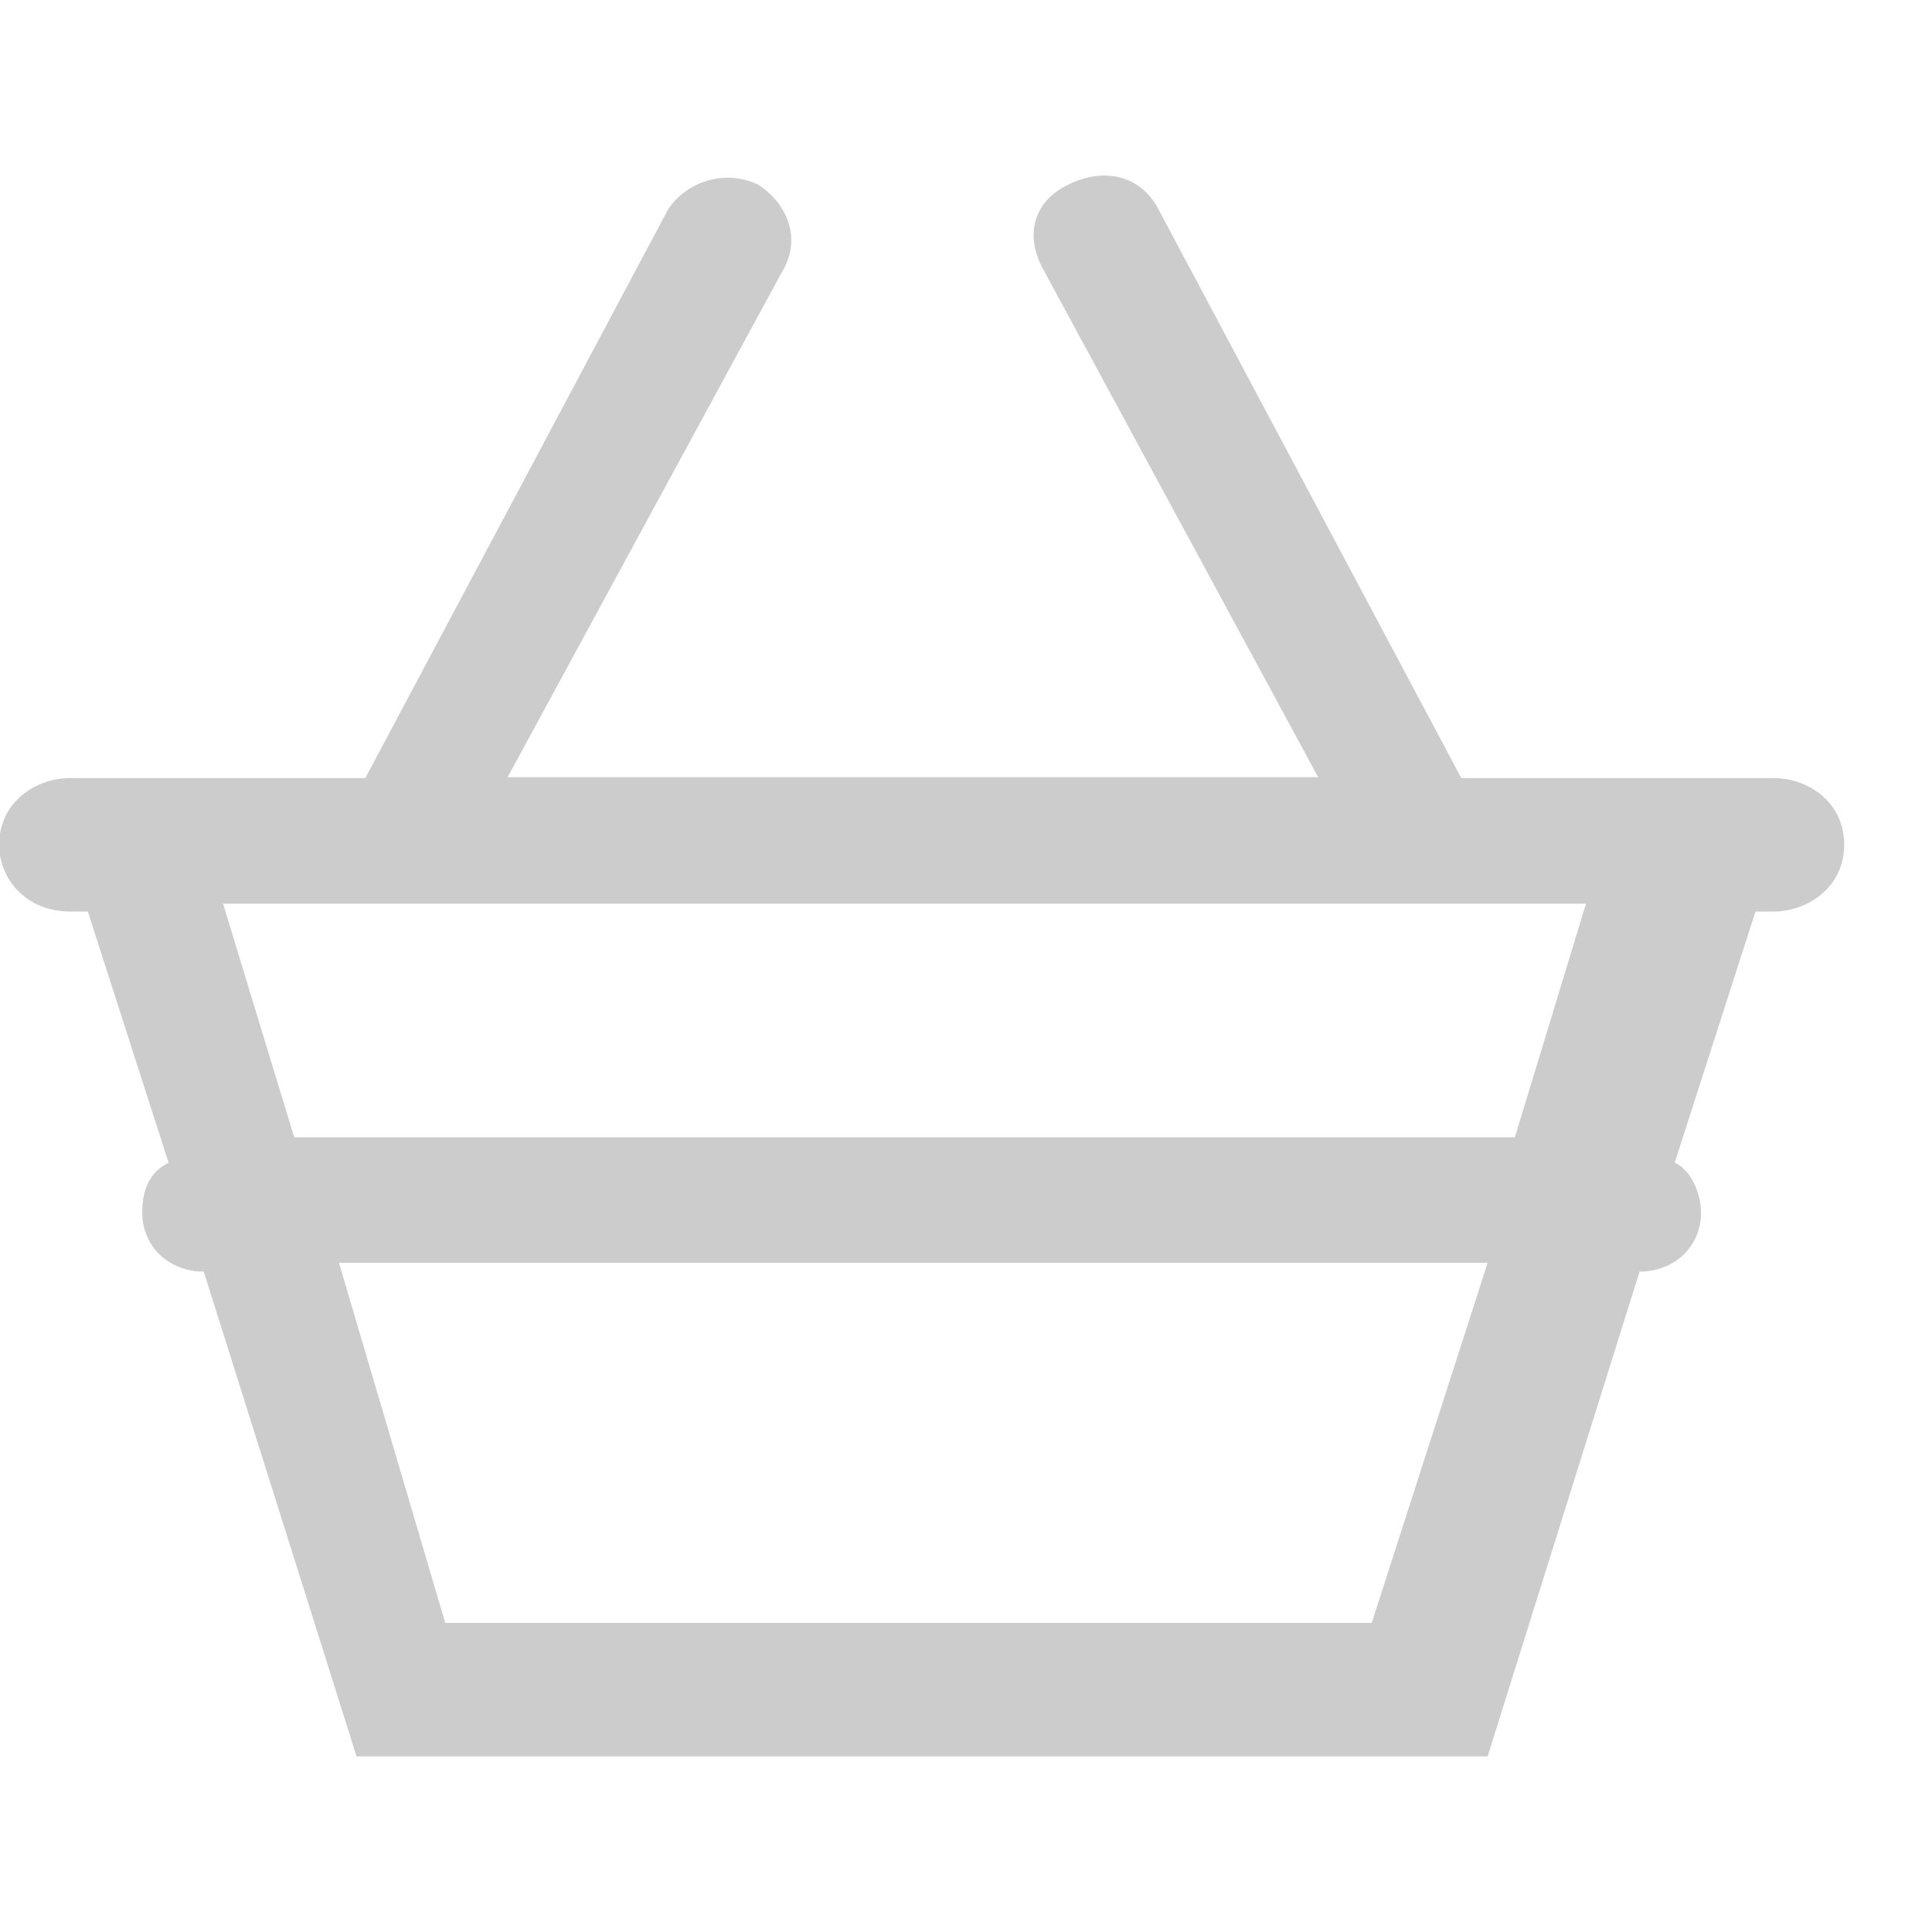
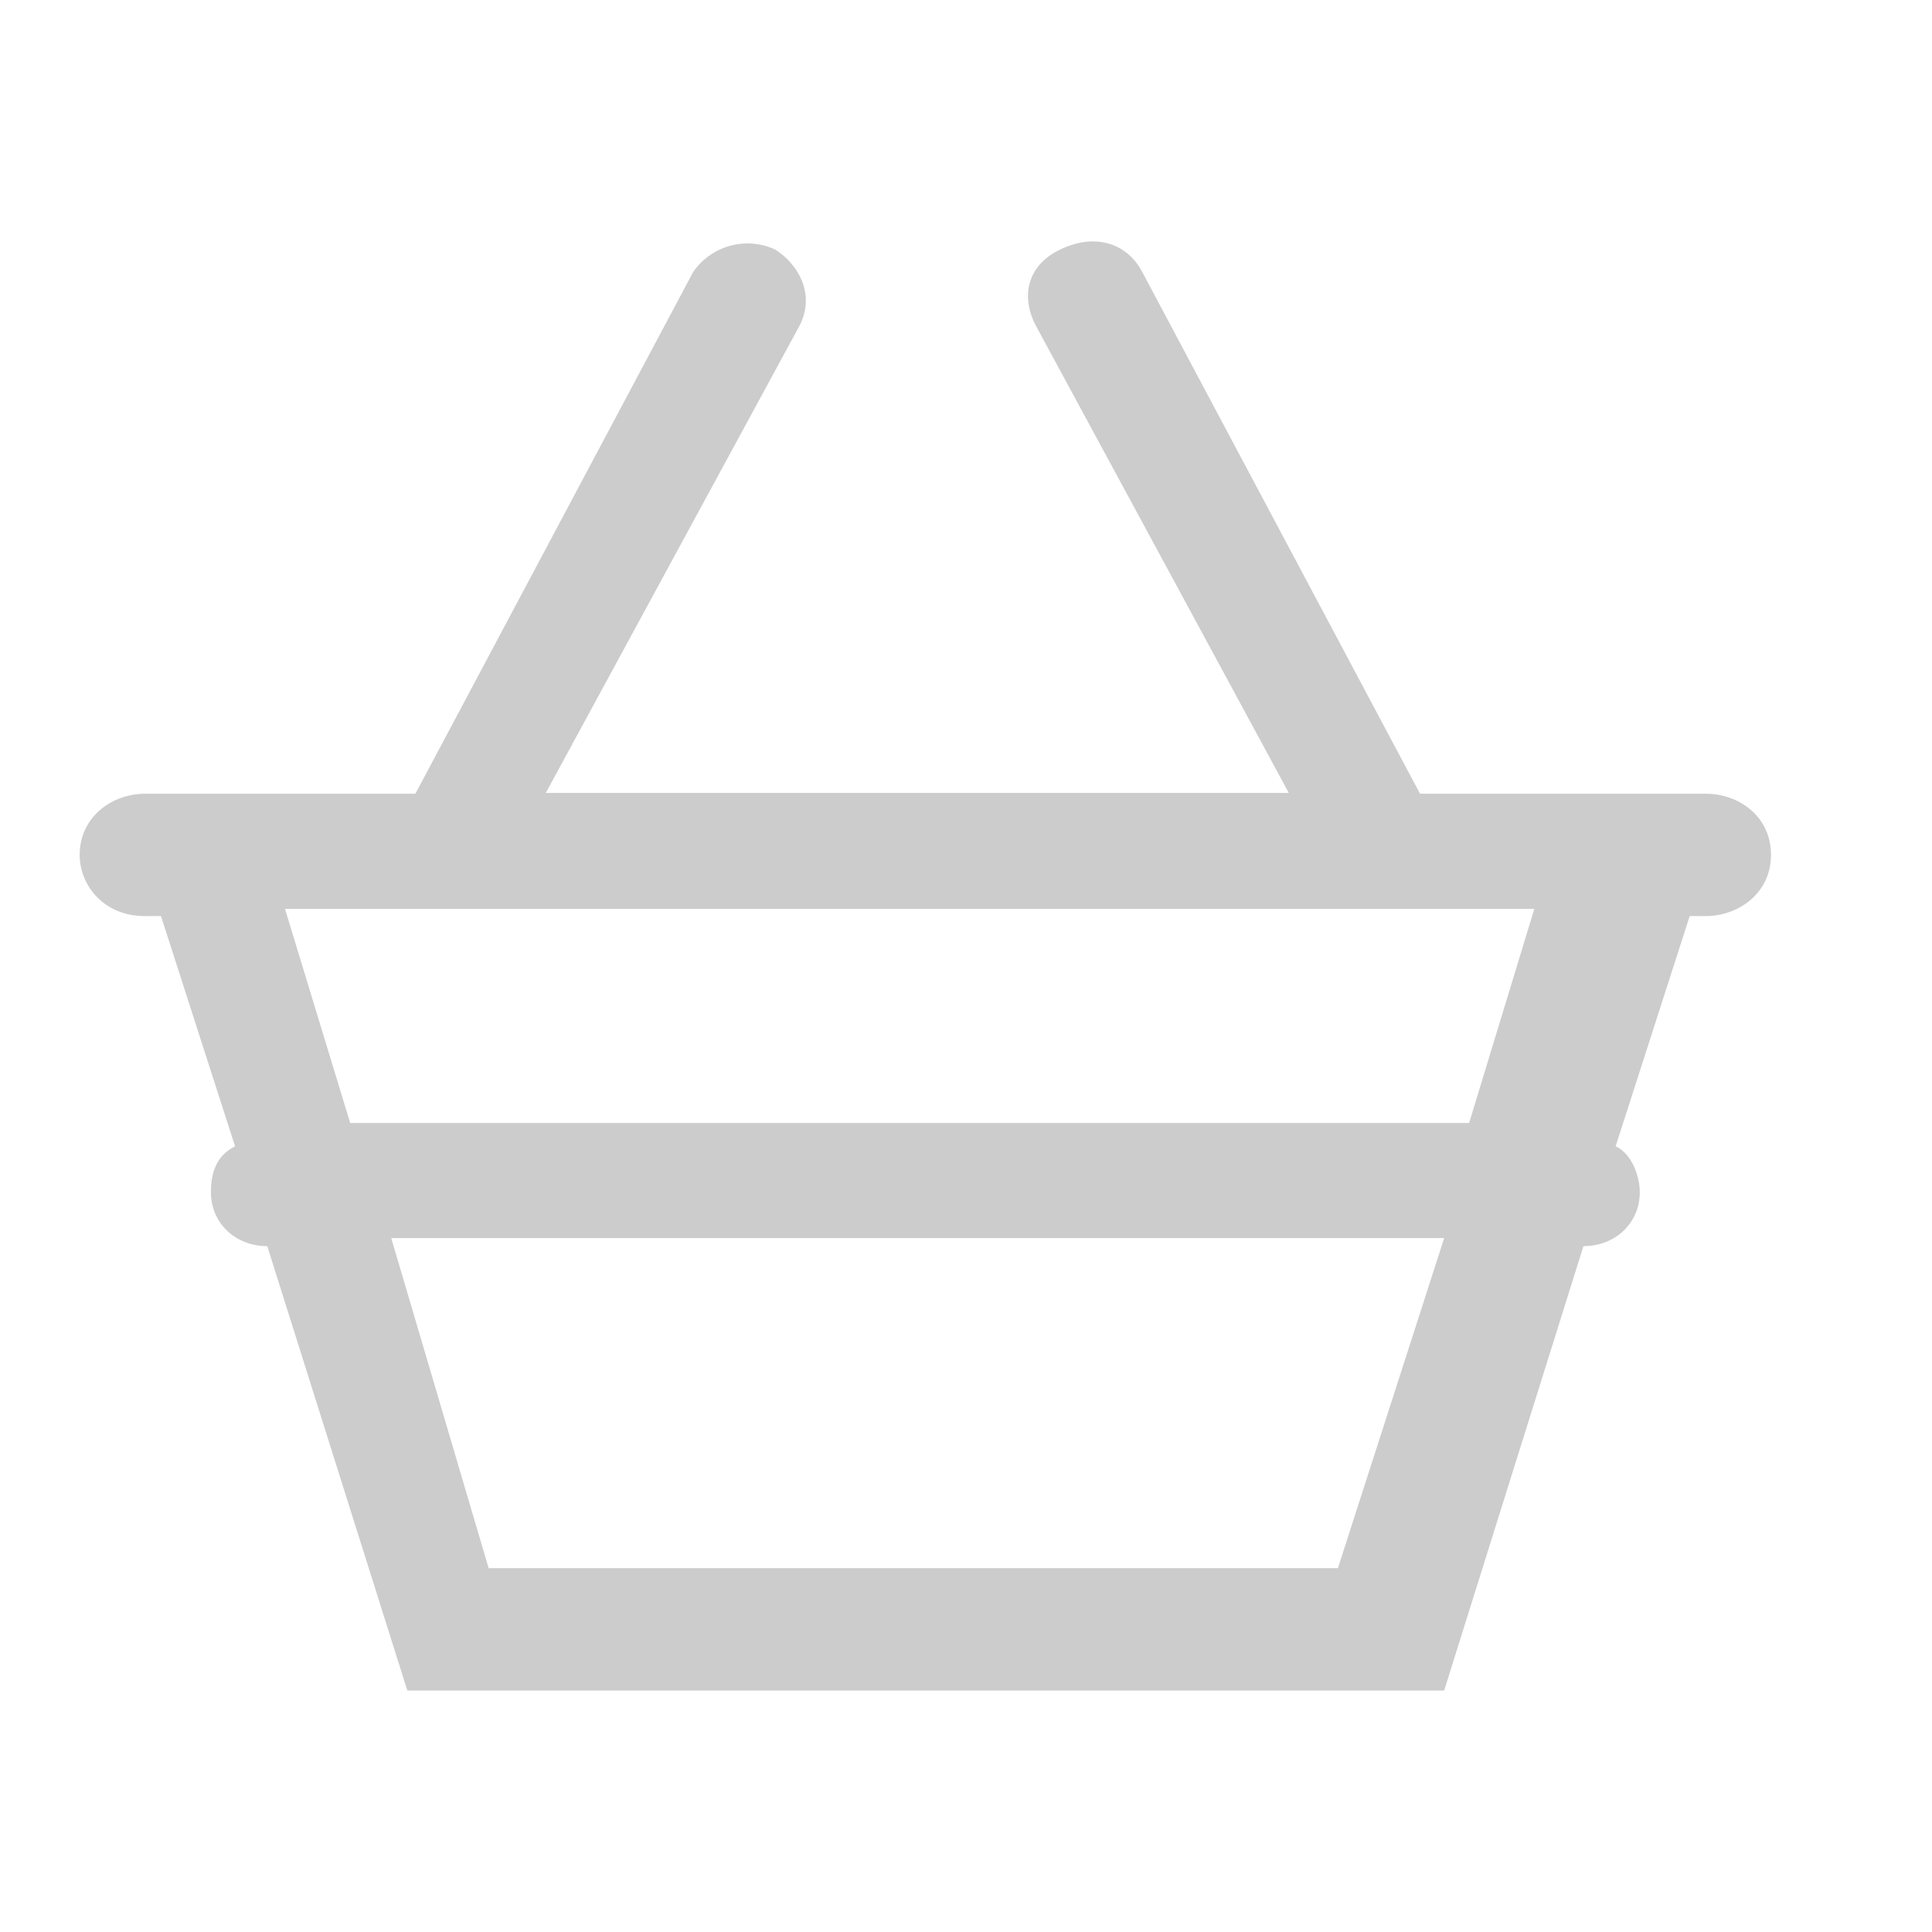
- <svg xmlns="http://www.w3.org/2000/svg" viewBox="0 0 22 22" fill="none">
-   <path opacity=".2" d="M20.19 8.86h-3.55l-3.45-6.48c-.2-.38-.61-.48-1.02-.28-.4.19-.5.57-.3.95l3.14 5.8H5.78l3.15-5.8c.2-.38 0-.76-.3-.95a.82.82 0 0 0-1.02.28L4.16 8.86H.8c-.4 0-.81.28-.81.76 0 .38.3.76.81.76h.2l.92 2.86c-.2.1-.3.28-.3.57 0 .38.3.67.7.67L4.06 20h12.88l1.73-5.52c.4 0 .7-.29.7-.67 0-.2-.1-.48-.3-.57l.92-2.86h.2c.4 0 .81-.28.81-.76s-.4-.76-.81-.76Zm-4.57 9.62H5.07l-1.21-4.1h13.08l-1.32 4.1Zm1.63-5.53H3.35l-.81-2.66h15.52l-.81 2.66Z" fill="#000" />
+ <svg xmlns="http://www.w3.org/2000/svg" viewBox="0 0 24 24" fill="none">
+   <path opacity=".2" d="M21.19 9.86h-3.55l-3.45-6.48c-.2-.38-.61-.48-1.02-.28-.4.19-.5.57-.3.95l3.14 5.8H6.78l3.15-5.8c.2-.38 0-.76-.3-.95a.82.82 0 0 0-1.02.28L5.16 9.86H1.8c-.4 0-.81.28-.81.76 0 .38.3.76.81.76h.2l.92 2.86c-.2.1-.3.28-.3.57 0 .38.3.67.7.67L5.06 21h12.88l1.73-5.52c.4 0 .7-.29.7-.67 0-.2-.1-.48-.3-.57l.92-2.86h.2c.4 0 .81-.28.81-.76s-.4-.76-.81-.76Zm-4.57 9.62H6.07l-1.21-4.1h13.08l-1.32 4.1Zm1.63-5.53H4.35l-.81-2.66h15.52l-.81 2.66Z" fill="#000" />
</svg>
